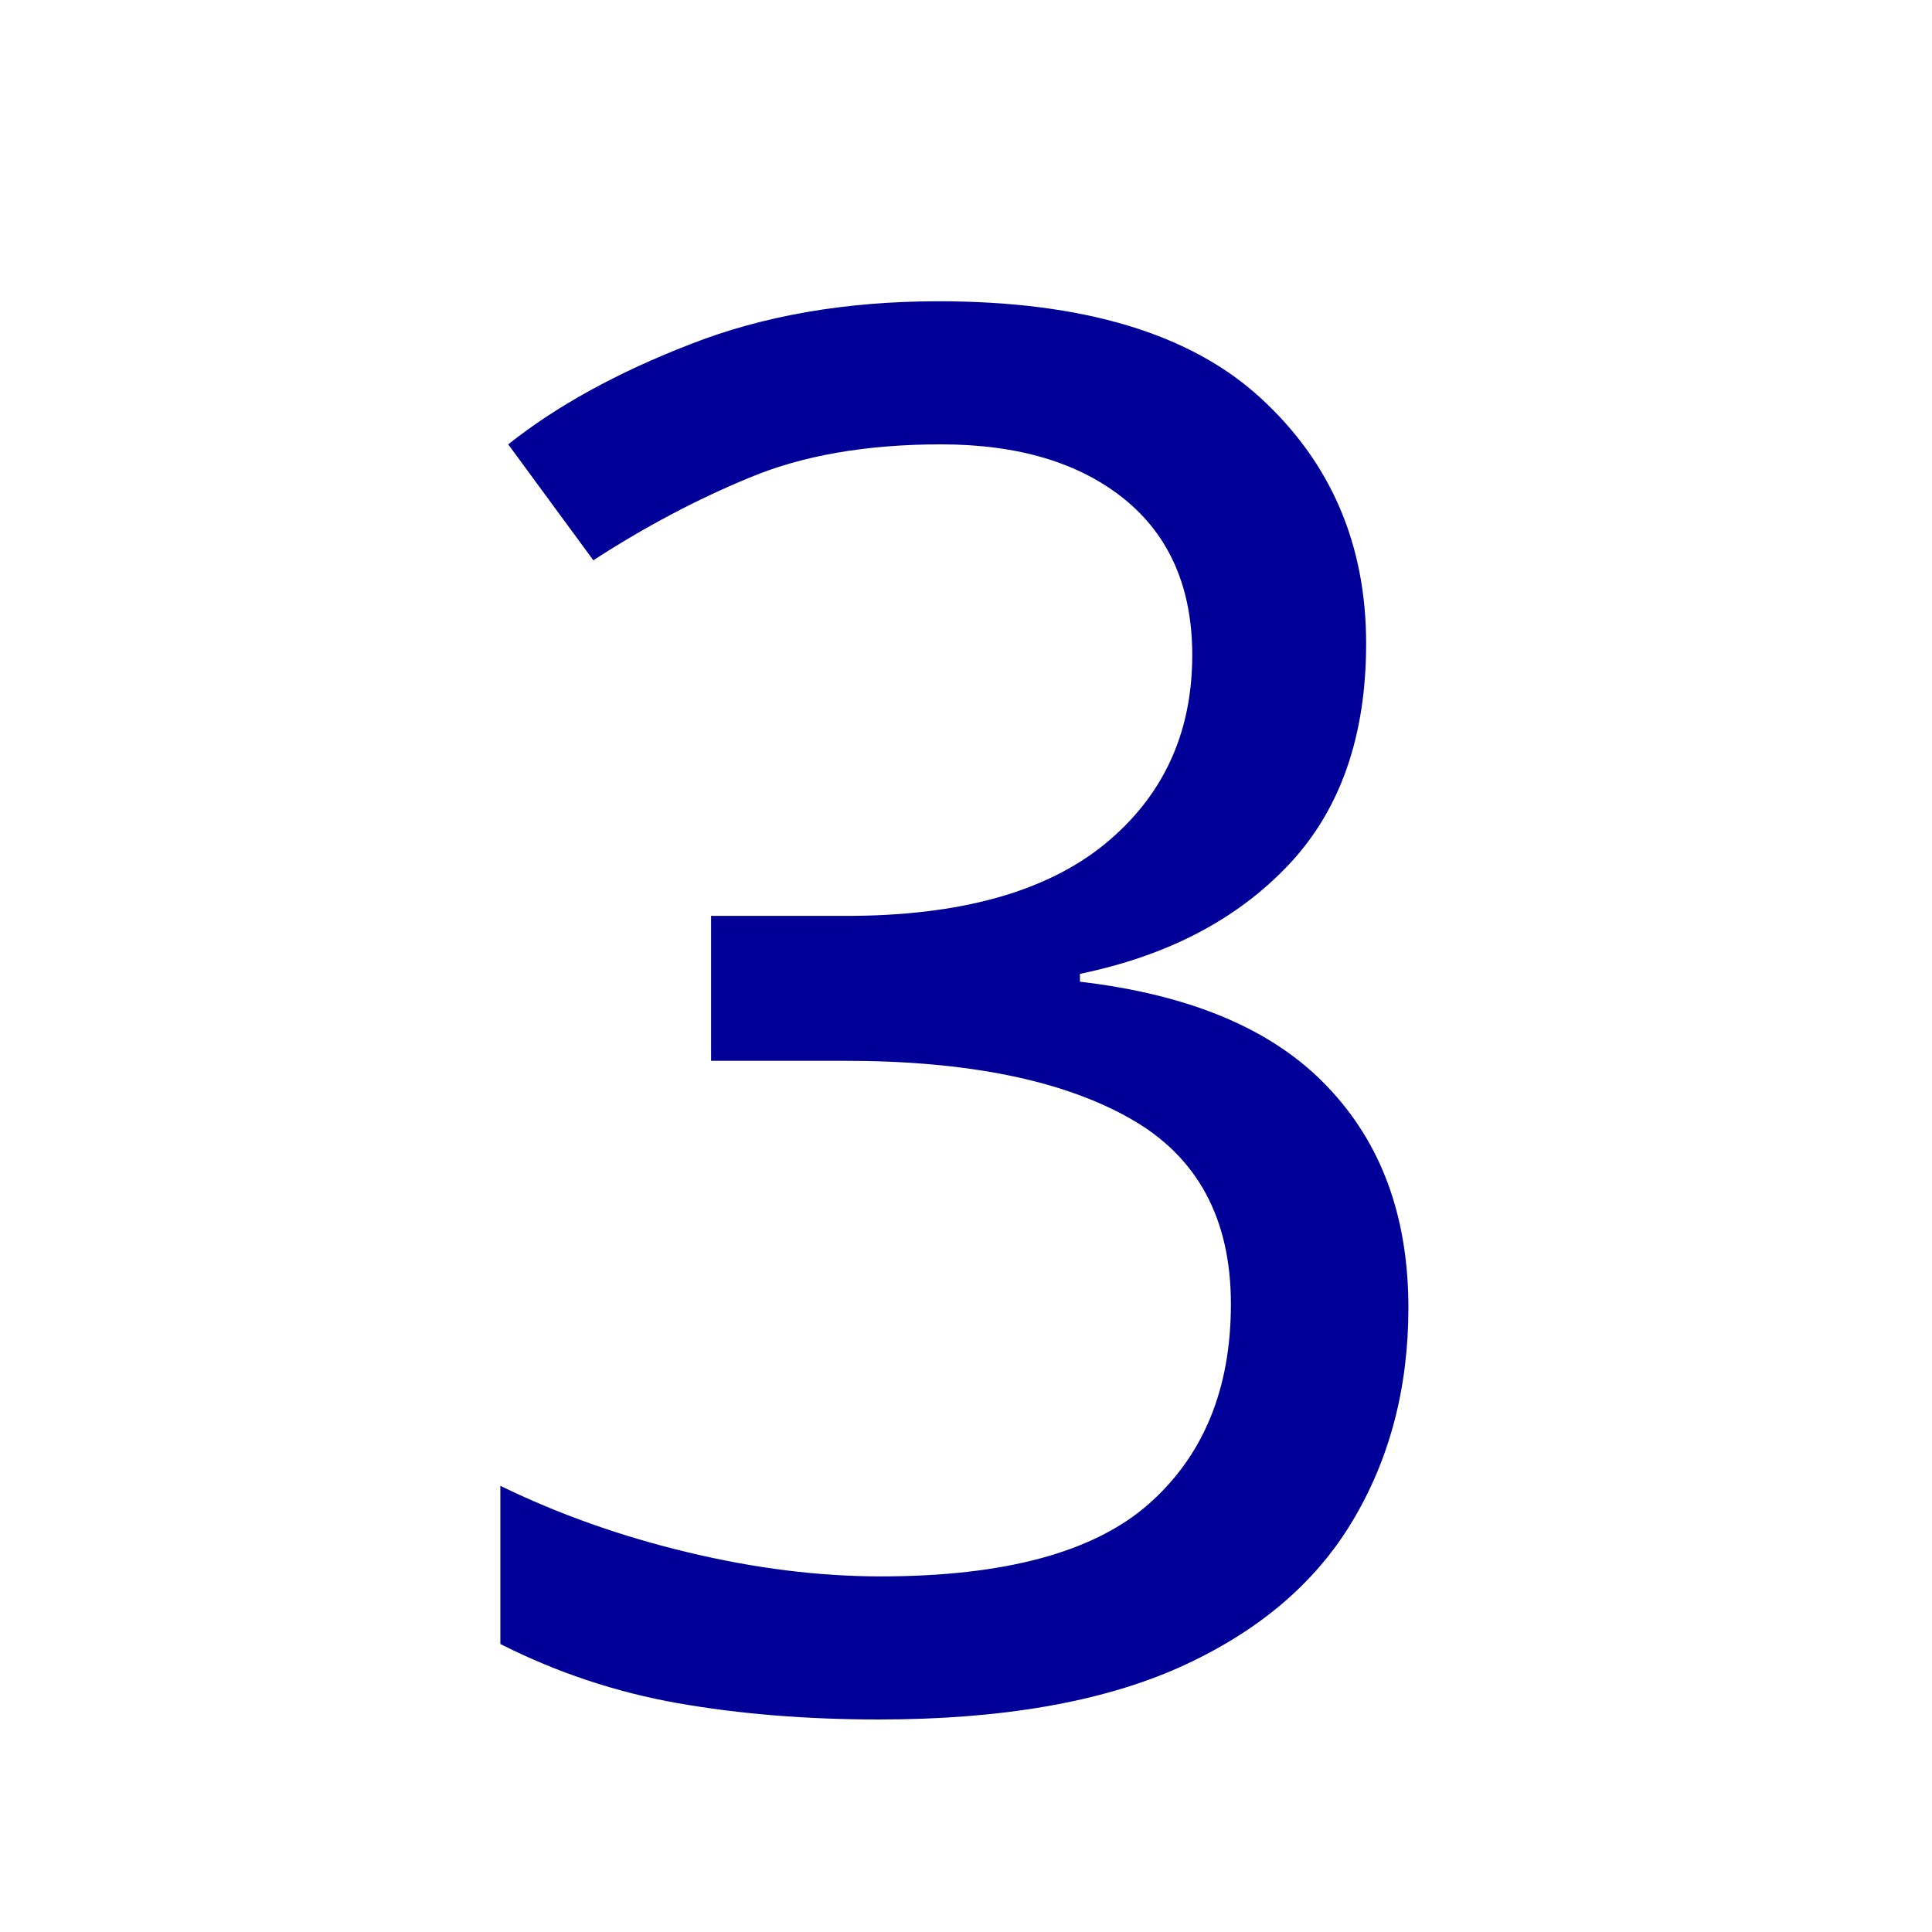
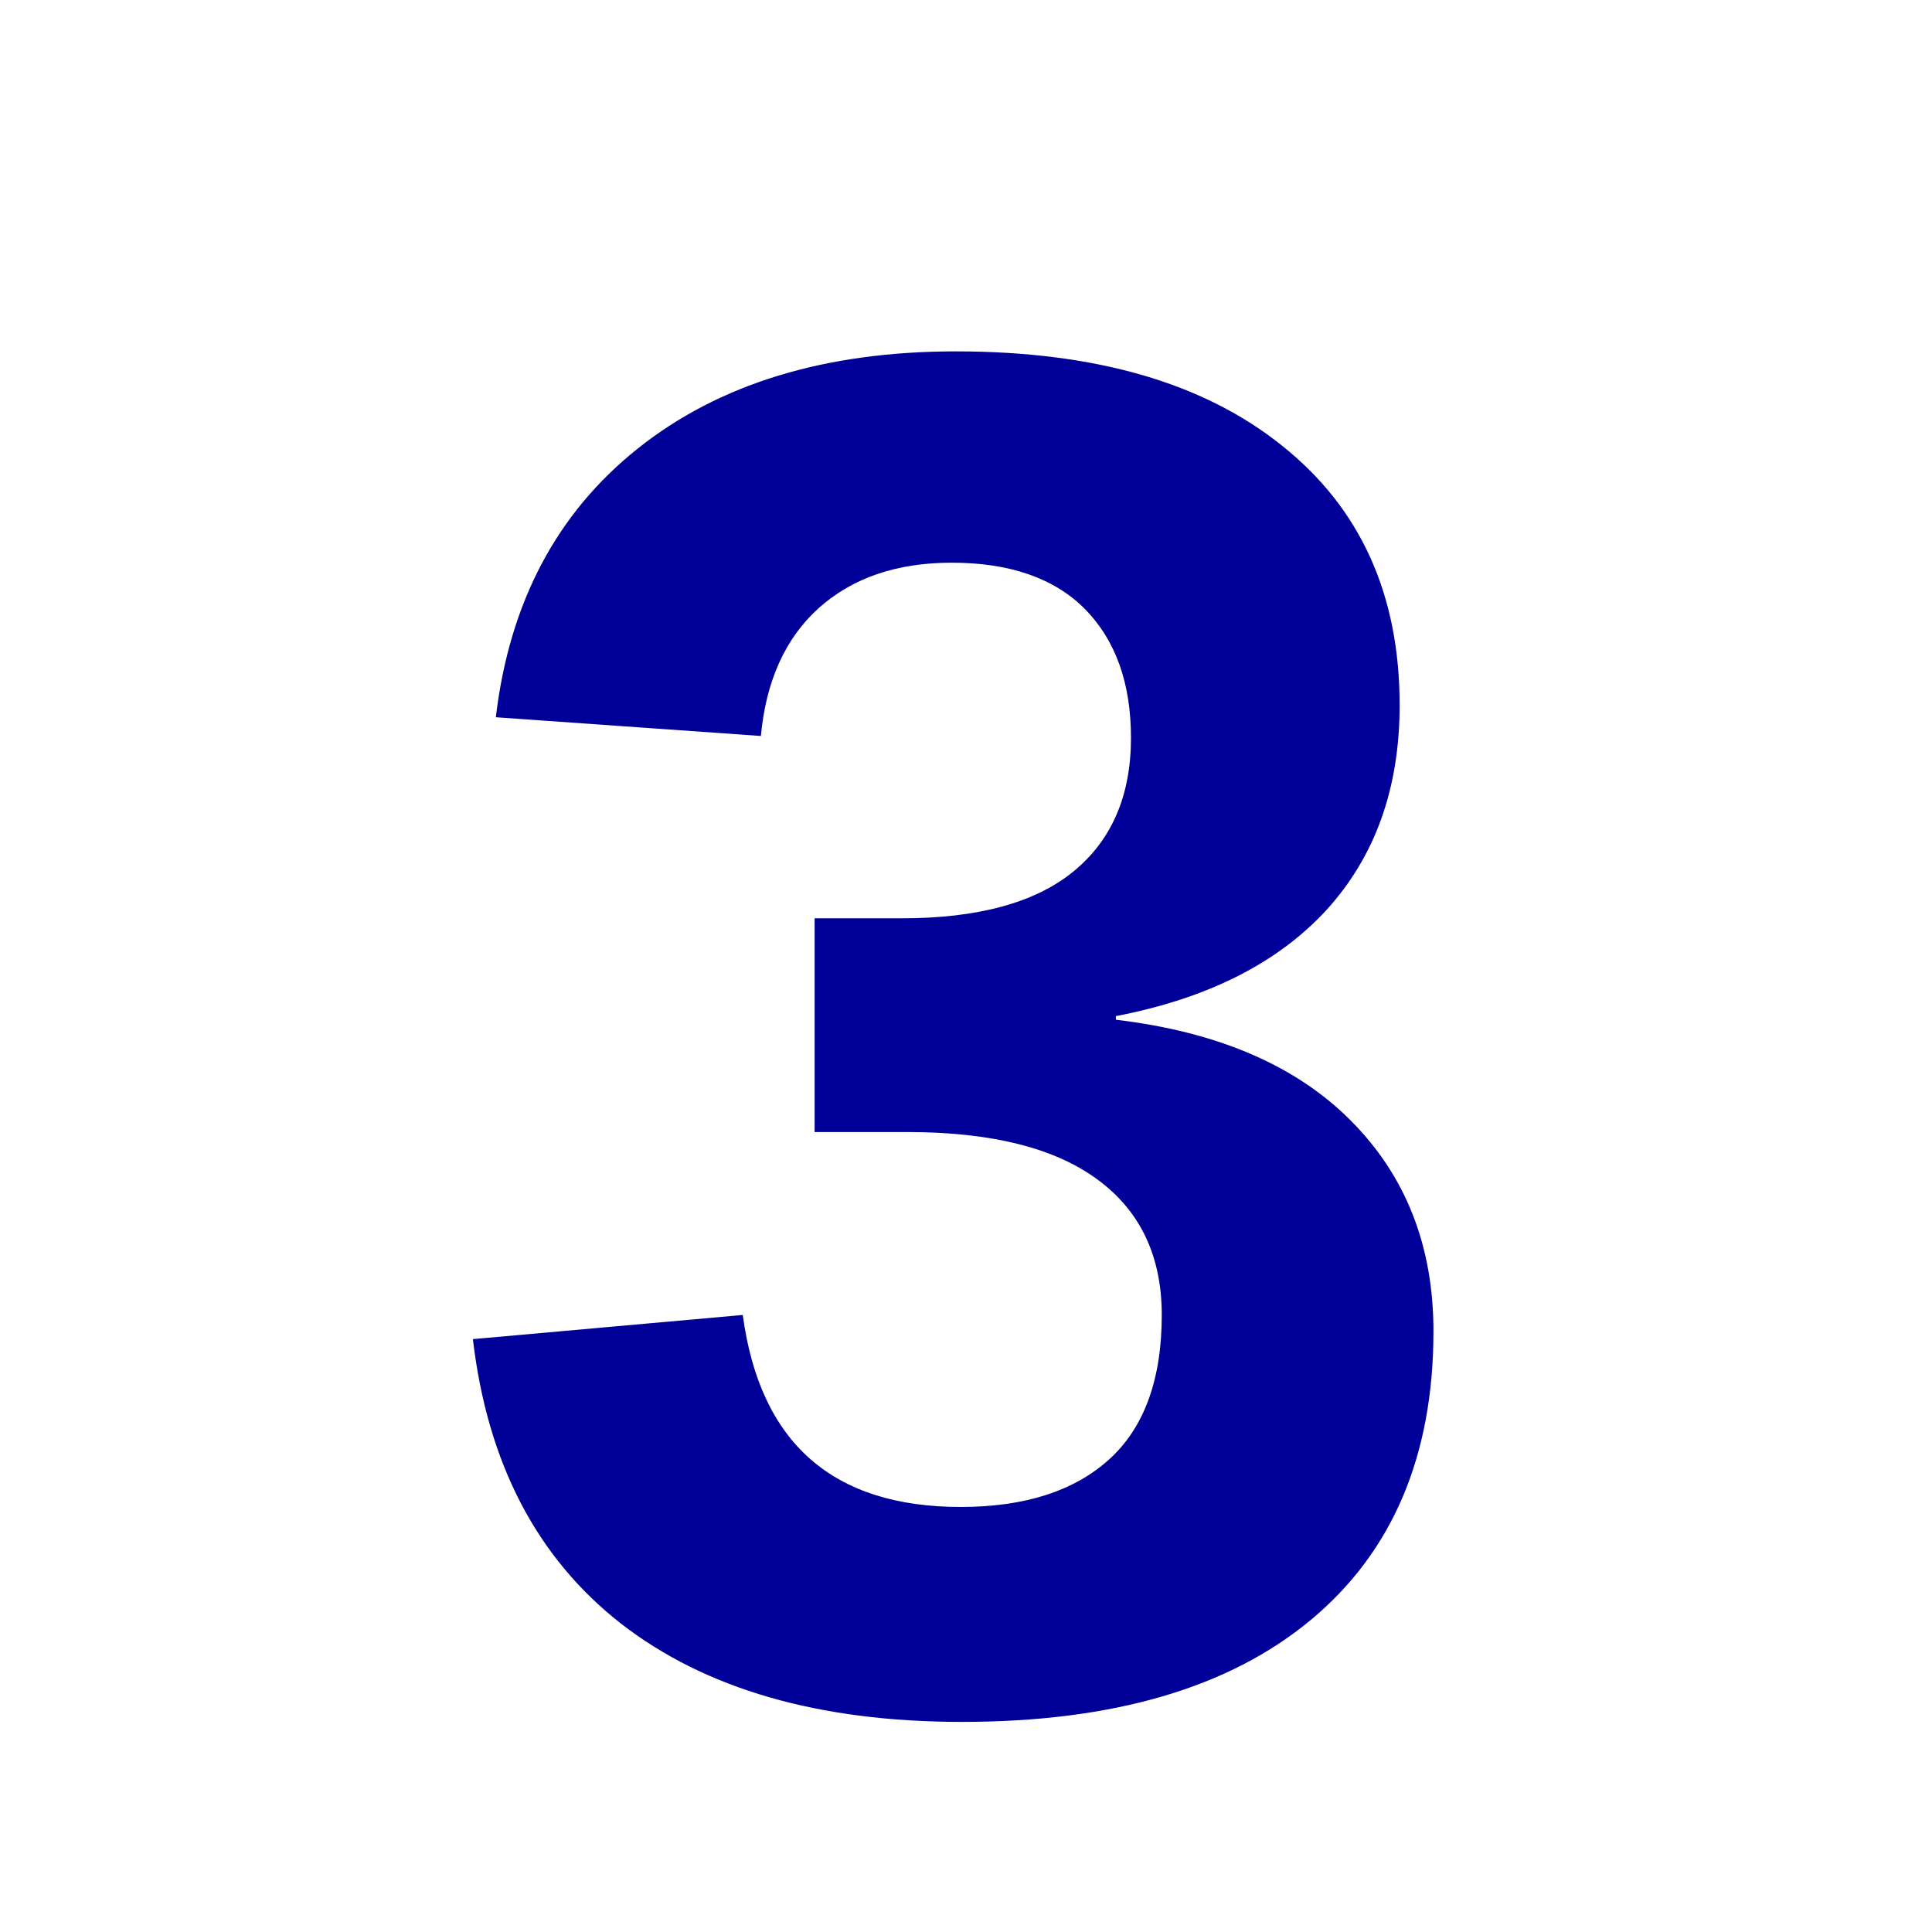
<svg xmlns="http://www.w3.org/2000/svg" width="50px" height="50px" viewBox="0 0 50 50" version="1.1">
-   <text x="25" y="44" font-family="Verdana" font-size="50px" fill="#009" text-anchor="middle">3</text>
+   <text x="25" y="44" font-family="arial, helvetica, sans-serif" font-weight="bold" font-size="50px" fill="#009" text-anchor="middle">3</text>
</svg>
